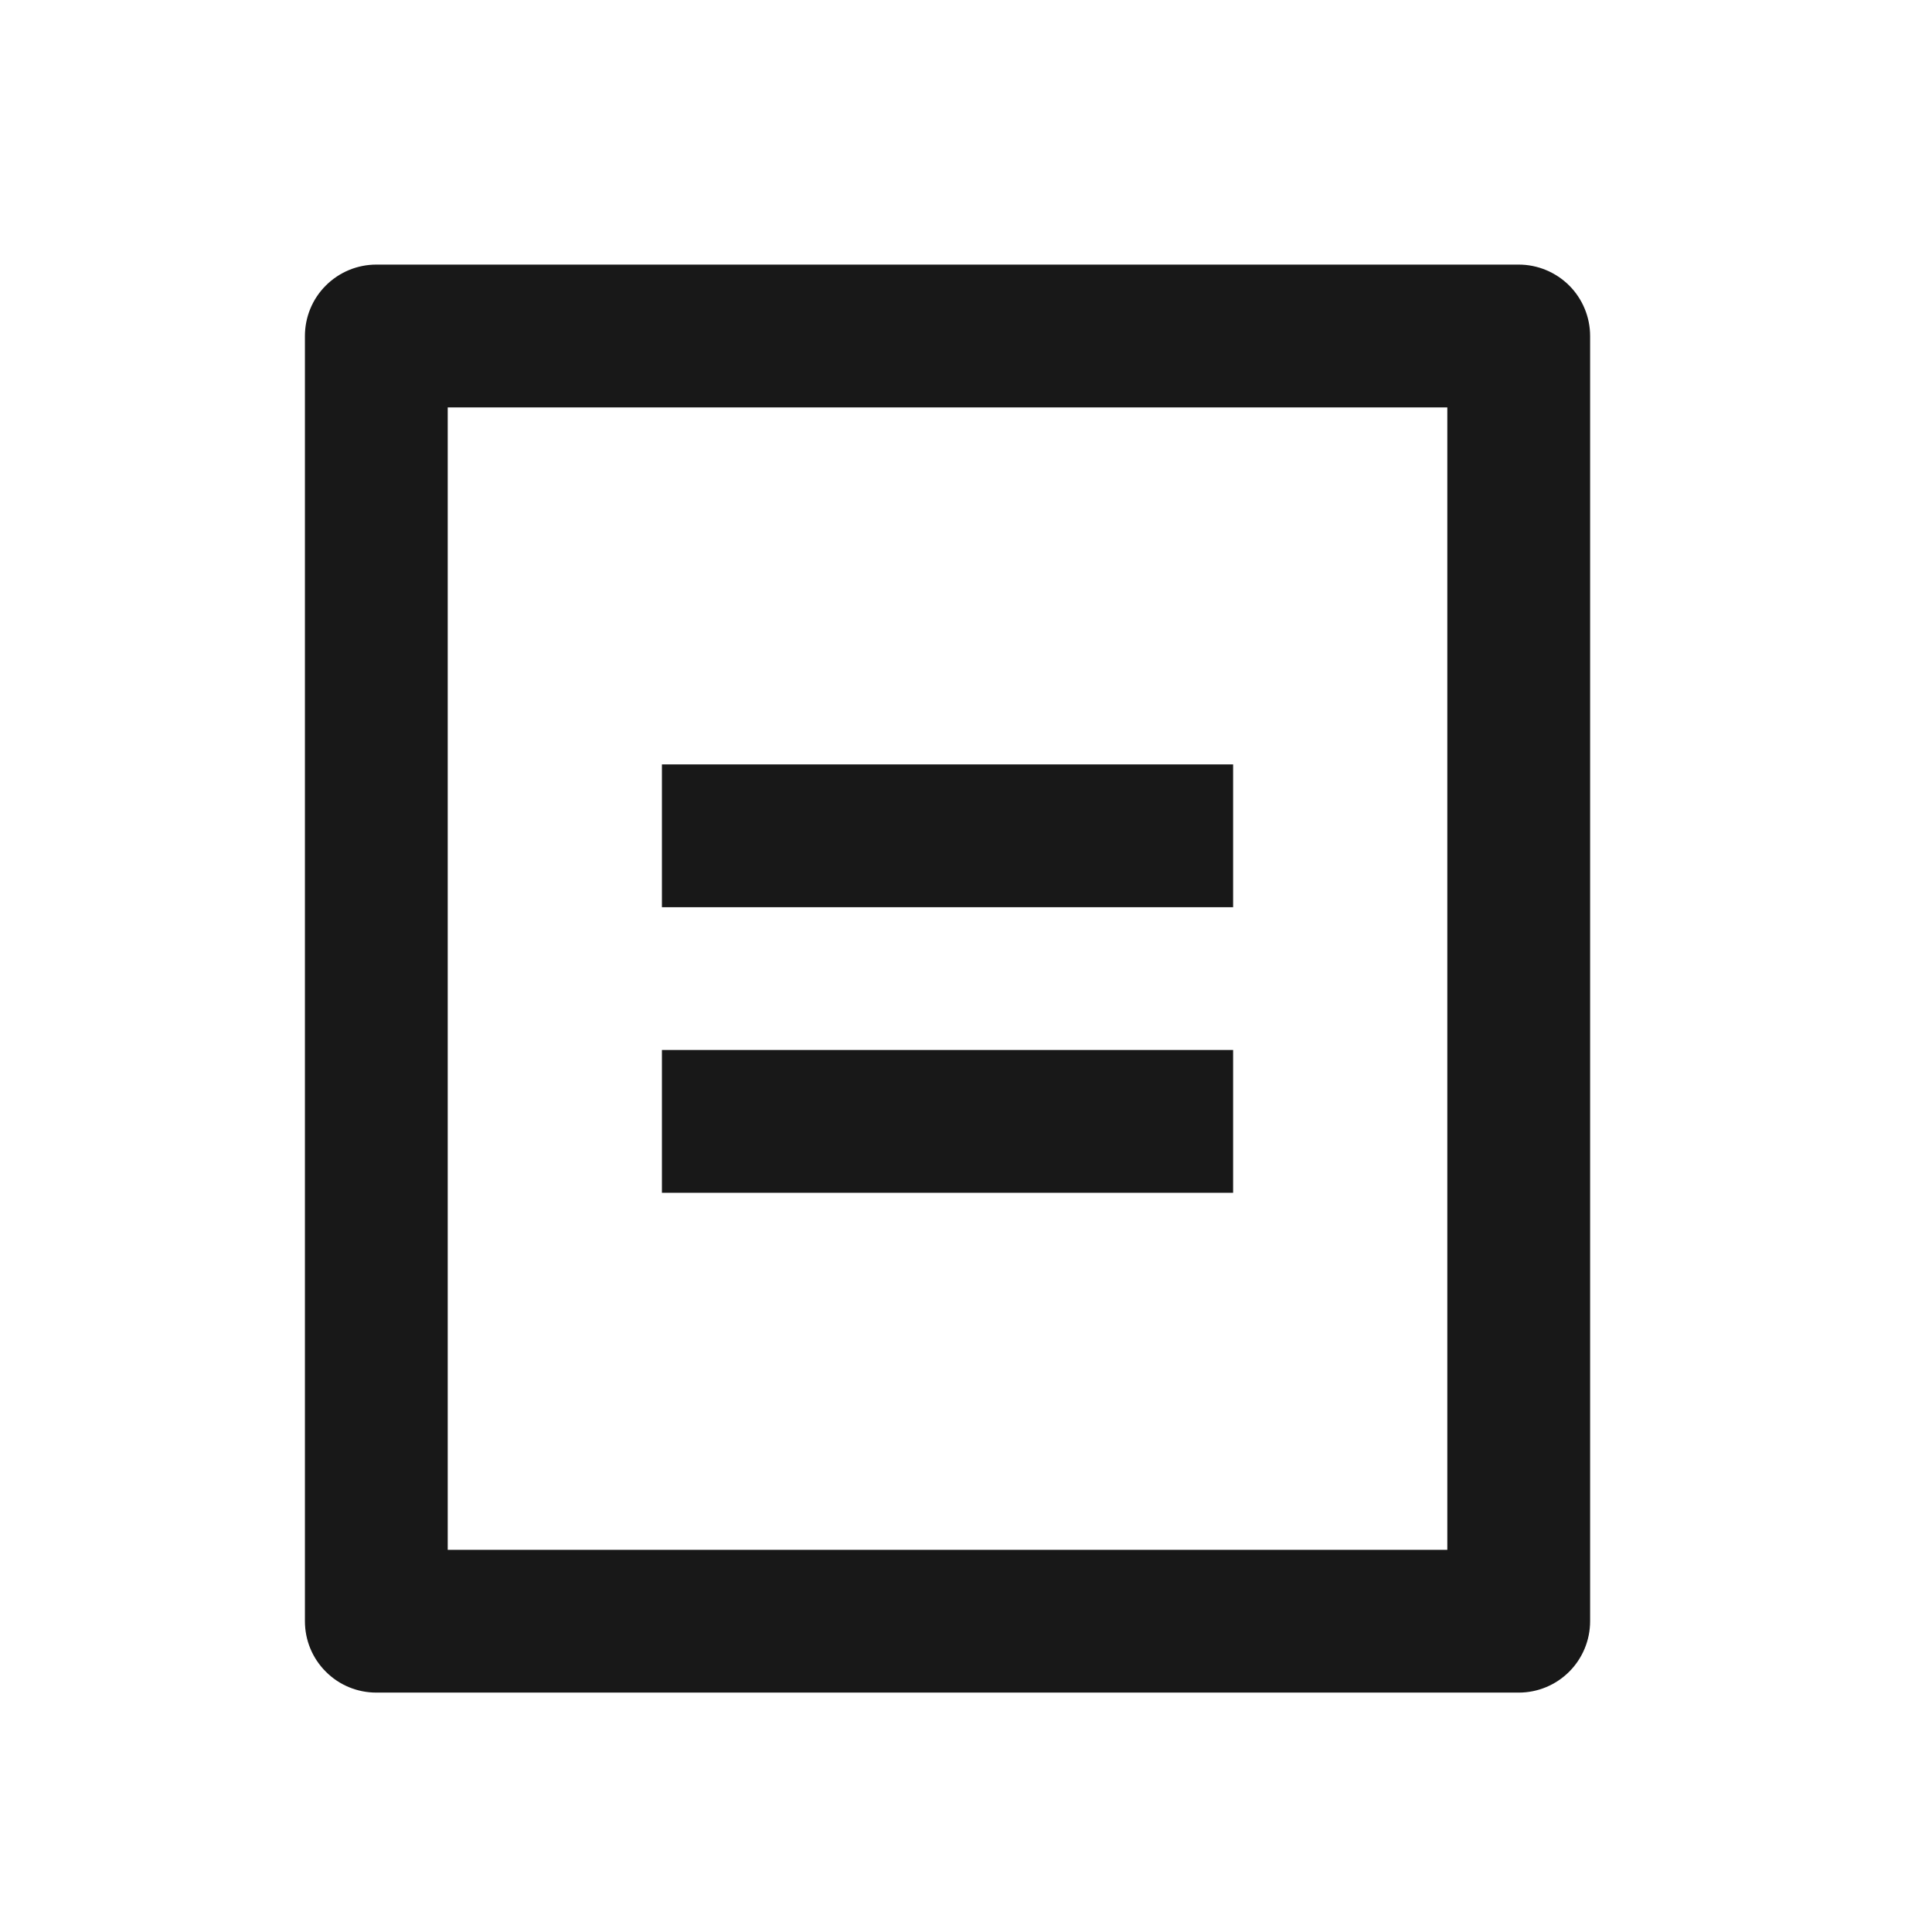
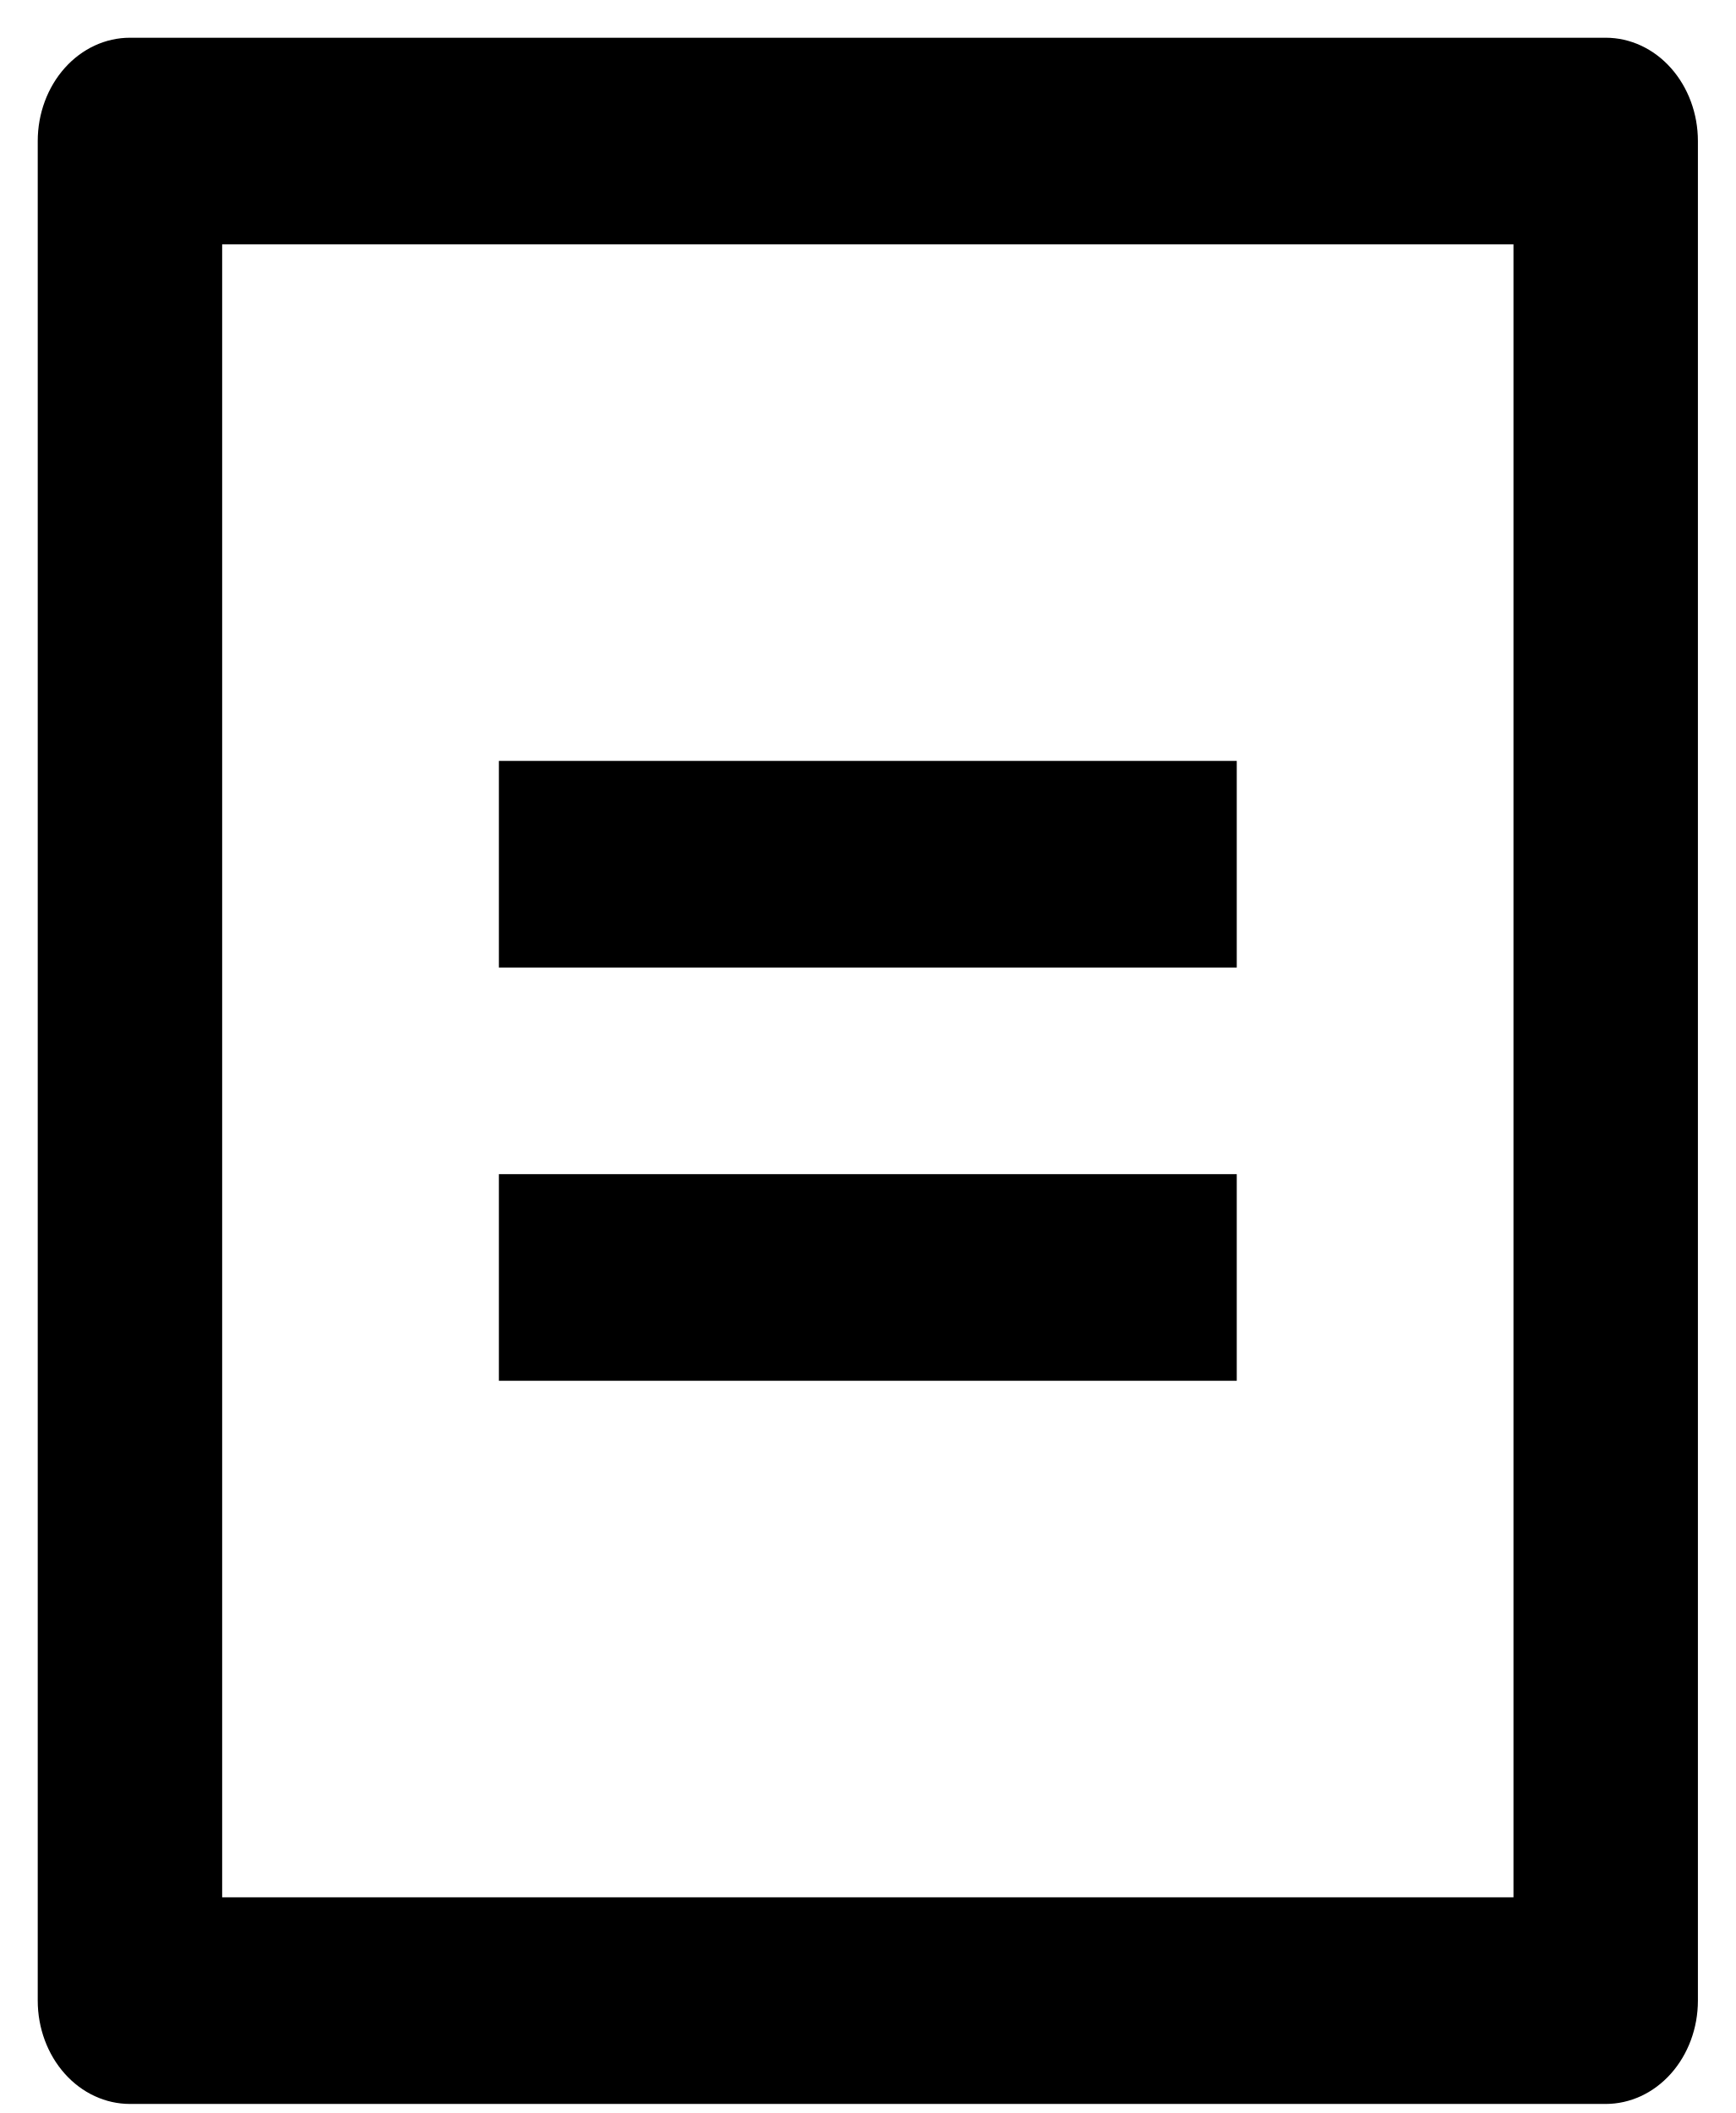
- <svg xmlns="http://www.w3.org/2000/svg" width="23" height="23" viewBox="0 0 23 23" fill="none">
-   <path d="M18.08 20.15H4.48C4.254 20.15 4.038 20.061 3.879 19.901C3.719 19.742 3.63 19.526 3.63 19.3V4C3.63 3.775 3.719 3.558 3.879 3.399C4.038 3.24 4.254 3.15 4.48 3.15H18.08C18.305 3.15 18.521 3.24 18.681 3.399C18.84 3.558 18.93 3.775 18.93 4V19.3C18.93 19.526 18.84 19.742 18.681 19.901C18.521 20.061 18.305 20.15 18.08 20.15ZM17.23 18.45V4.85H5.33V18.45H17.23ZM7.88 9.1H14.68V10.8H7.88V9.1ZM7.88 12.5H14.68V14.2H7.88V12.5Z" fill="#181818" />
+ <svg xmlns="http://www.w3.org/2000/svg" width="23" height="28" viewBox="0 0 23 28" fill="none">
+   <path d="M21.278 27.88H1.722C1.398 27.88 1.087 27.736 0.858 27.479C0.629 27.222 0.5 26.874 0.5 26.511V1.869C0.5 1.506 0.629 1.158 0.858 0.901C1.087 0.644 1.398 0.5 1.722 0.5H21.278C21.602 0.5 21.913 0.644 22.142 0.901C22.371 1.158 22.5 1.506 22.5 1.869V26.511C22.5 26.874 22.371 27.222 22.142 27.479C21.913 27.736 21.602 27.88 21.278 27.88ZM20.056 25.142V3.238H2.944V25.142H20.056ZM6.611 10.083H16.389V12.821H6.611V10.083ZM6.611 15.559H16.389V18.297H6.611V15.559Z" fill="black" />
</svg>
